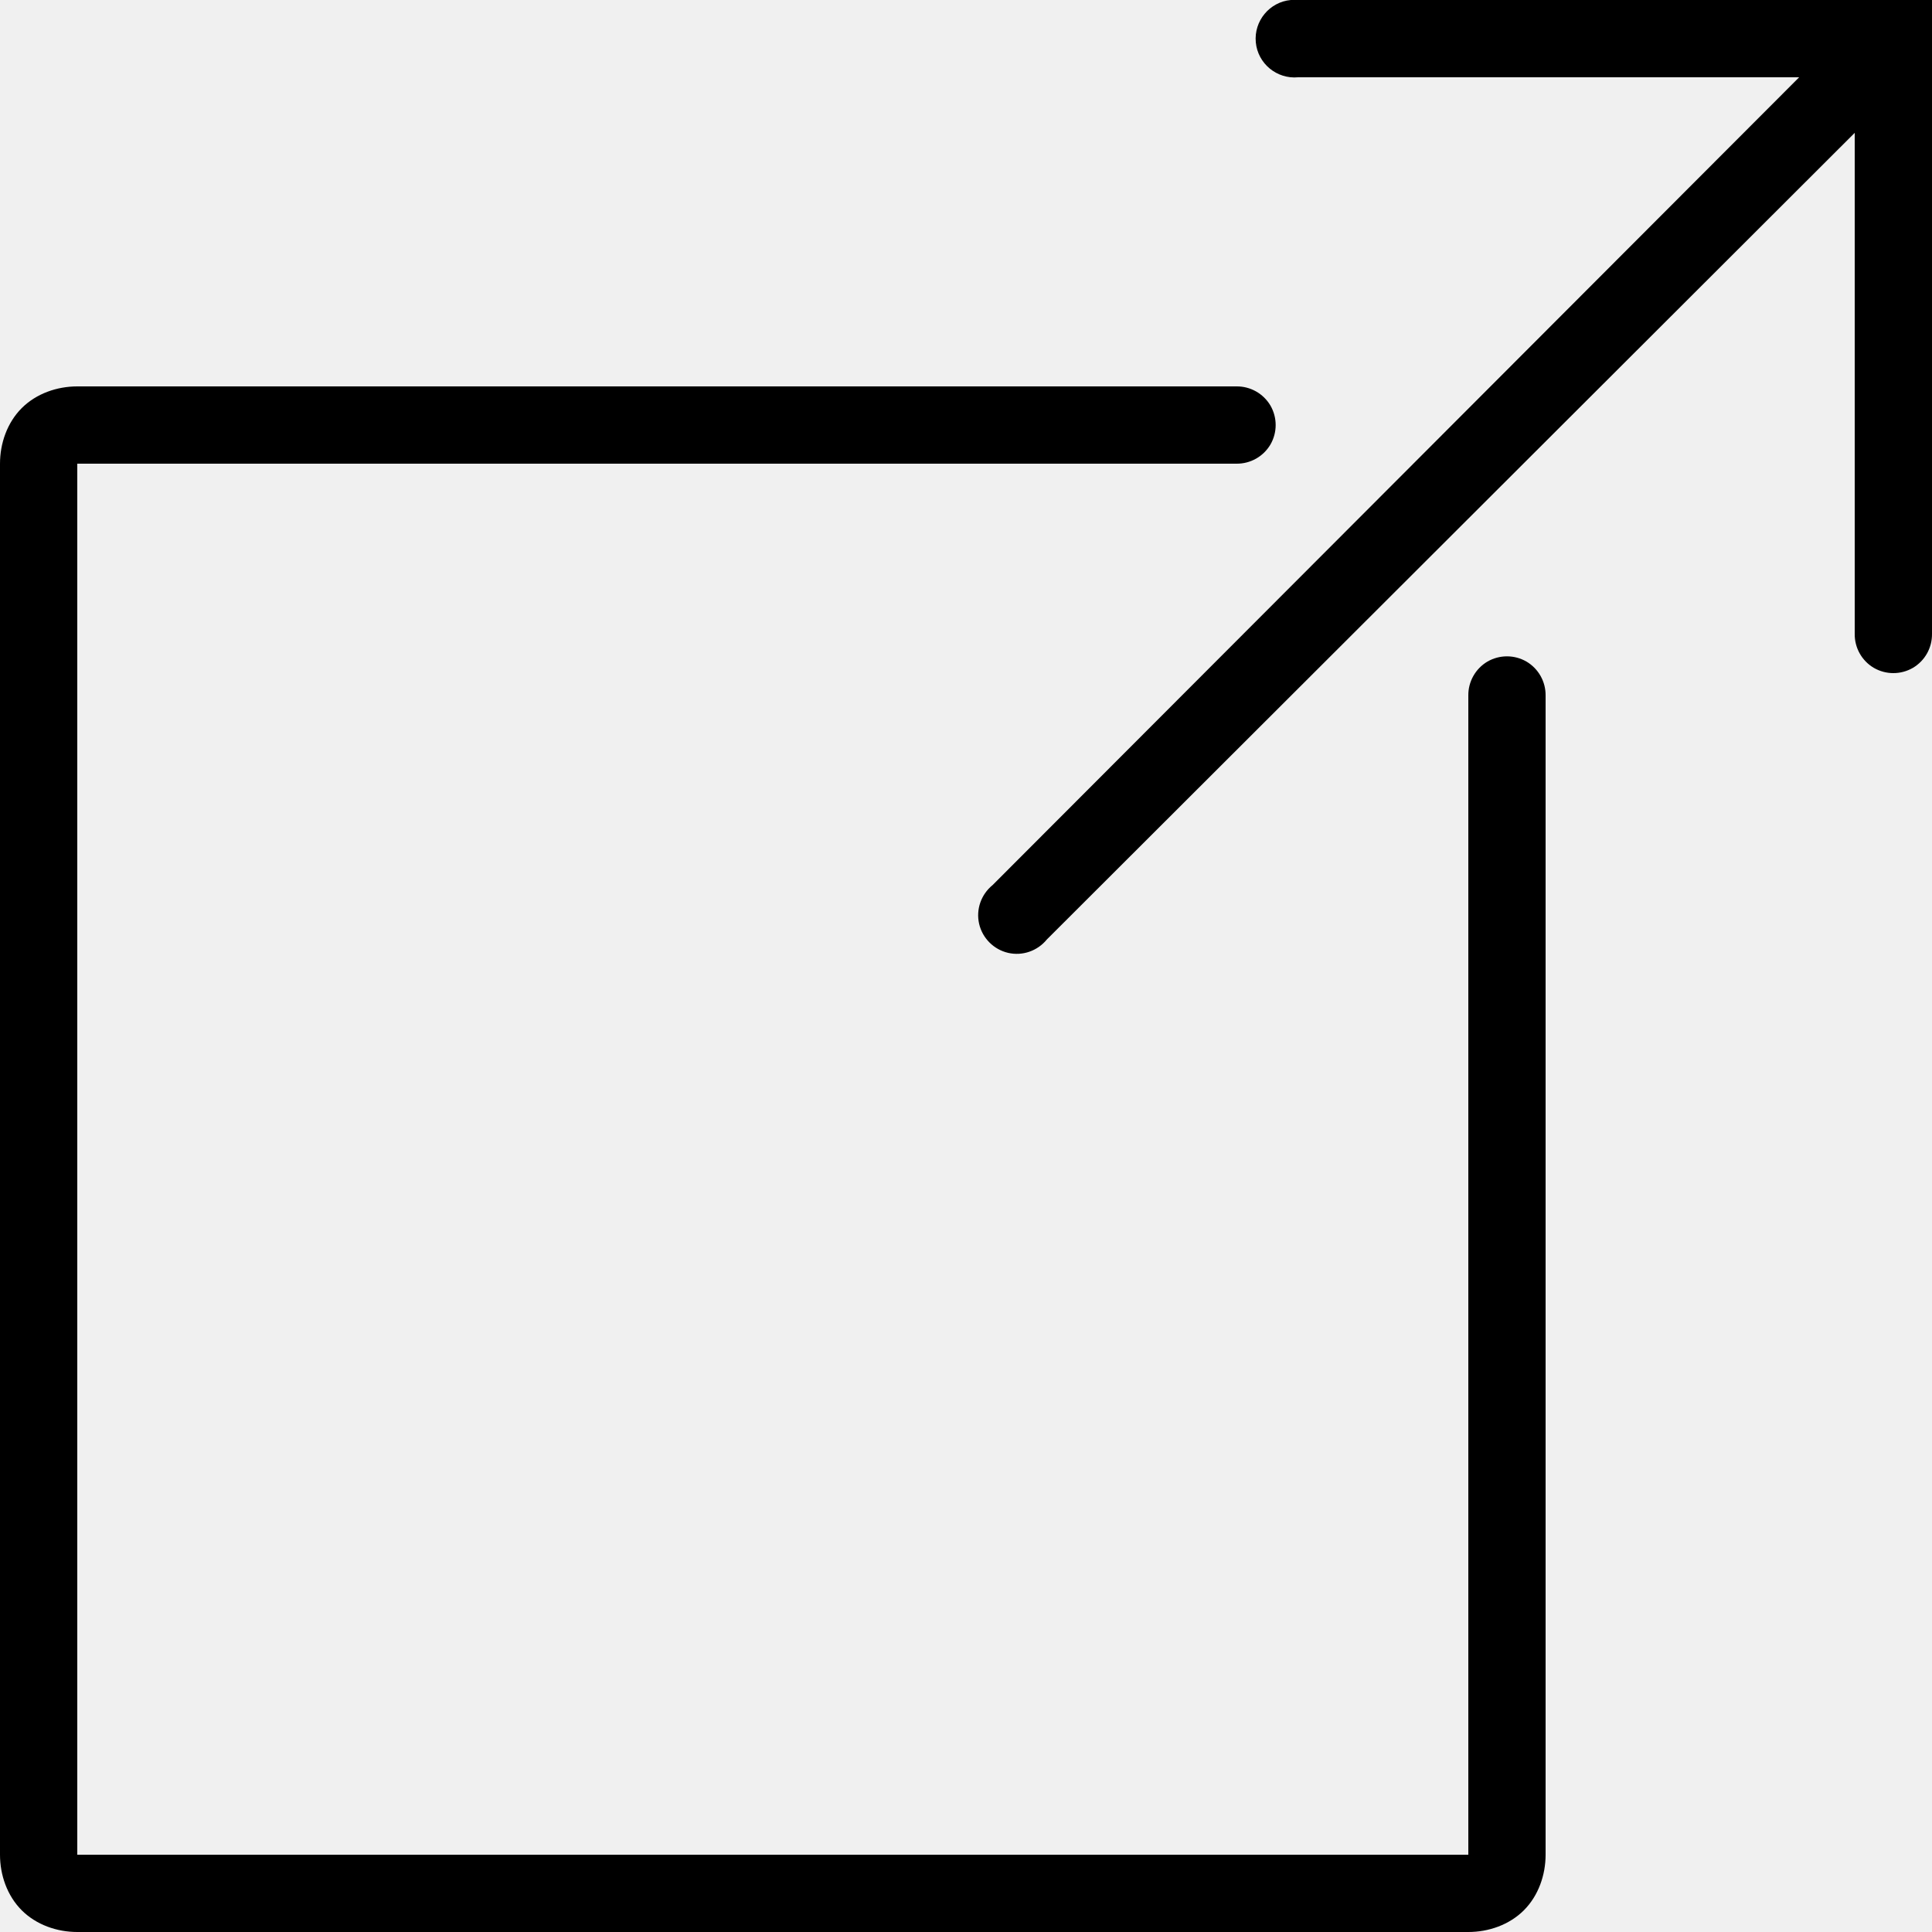
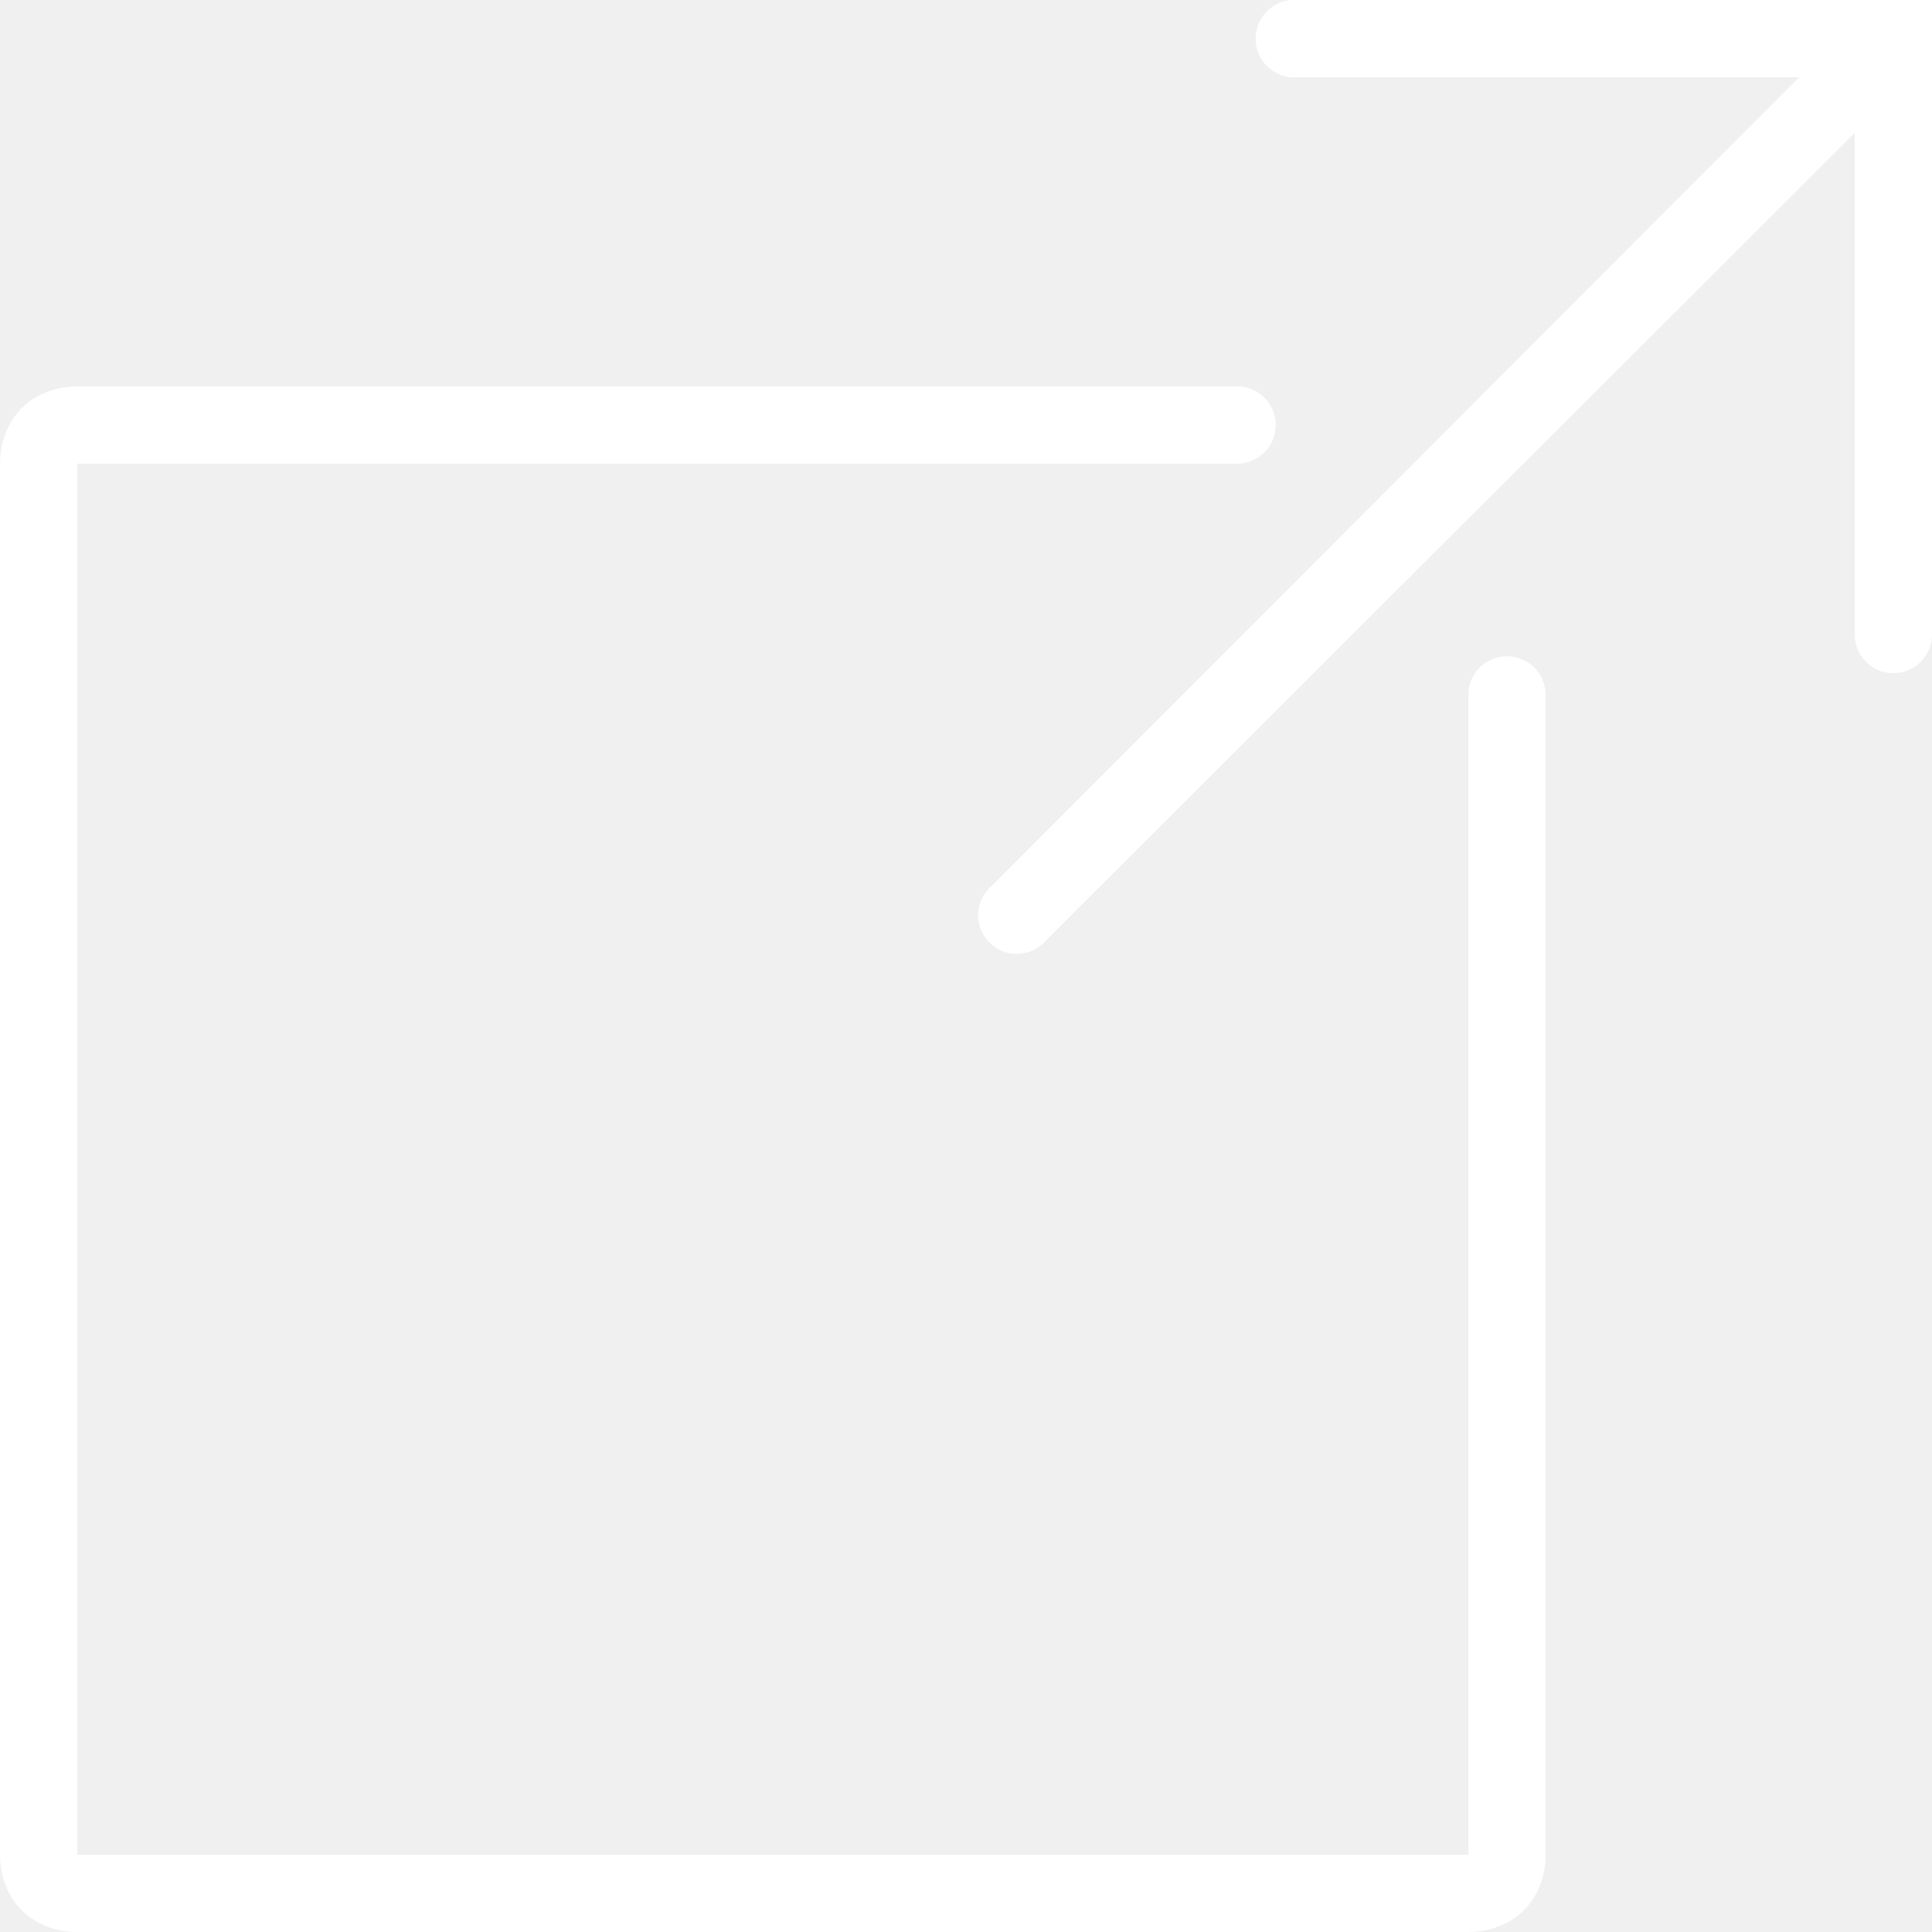
- <svg xmlns="http://www.w3.org/2000/svg" viewBox="0 0 50 50" width="50px" height="50px">
+ <svg xmlns="http://www.w3.org/2000/svg" fill="#FFFFFF" viewBox="0 0 50 50" width="50px" height="50px">
  <path d="M 33.406 0 C 32.855 0.051 32.449 0.543 32.5 1.094 C 32.551 1.645 33.043 2.051 33.594 2 L 46.562 2 L 25.688 22.906 C 25.391 23.148 25.254 23.535 25.34 23.91 C 25.426 24.281 25.719 24.574 26.09 24.66 C 26.465 24.746 26.852 24.609 27.094 24.312 L 48 3.438 L 48 16.406 C 47.996 16.766 48.184 17.102 48.496 17.285 C 48.809 17.465 49.191 17.465 49.504 17.285 C 49.816 17.102 50.004 16.766 50 16.406 L 50 0 L 33.594 0 C 33.562 0 33.531 0 33.5 0 C 33.469 0 33.438 0 33.406 0 Z M 2 10 C 1.477 10 0.941 10.184 0.562 10.562 C 0.184 10.941 0 11.477 0 12 L 0 48 C 0 48.523 0.184 49.059 0.562 49.438 C 0.941 49.816 1.477 50 2 50 L 38 50 C 38.523 50 39.059 49.816 39.438 49.438 C 39.816 49.059 40 48.523 40 48 L 40 18 C 40.004 17.641 39.816 17.305 39.504 17.121 C 39.191 16.941 38.809 16.941 38.496 17.121 C 38.184 17.305 37.996 17.641 38 18 L 38 48 L 2 48 L 2 12 L 32 12 C 32.359 12.004 32.695 11.816 32.879 11.504 C 33.059 11.191 33.059 10.809 32.879 10.496 C 32.695 10.184 32.359 9.996 32 10 Z" />
</svg>
